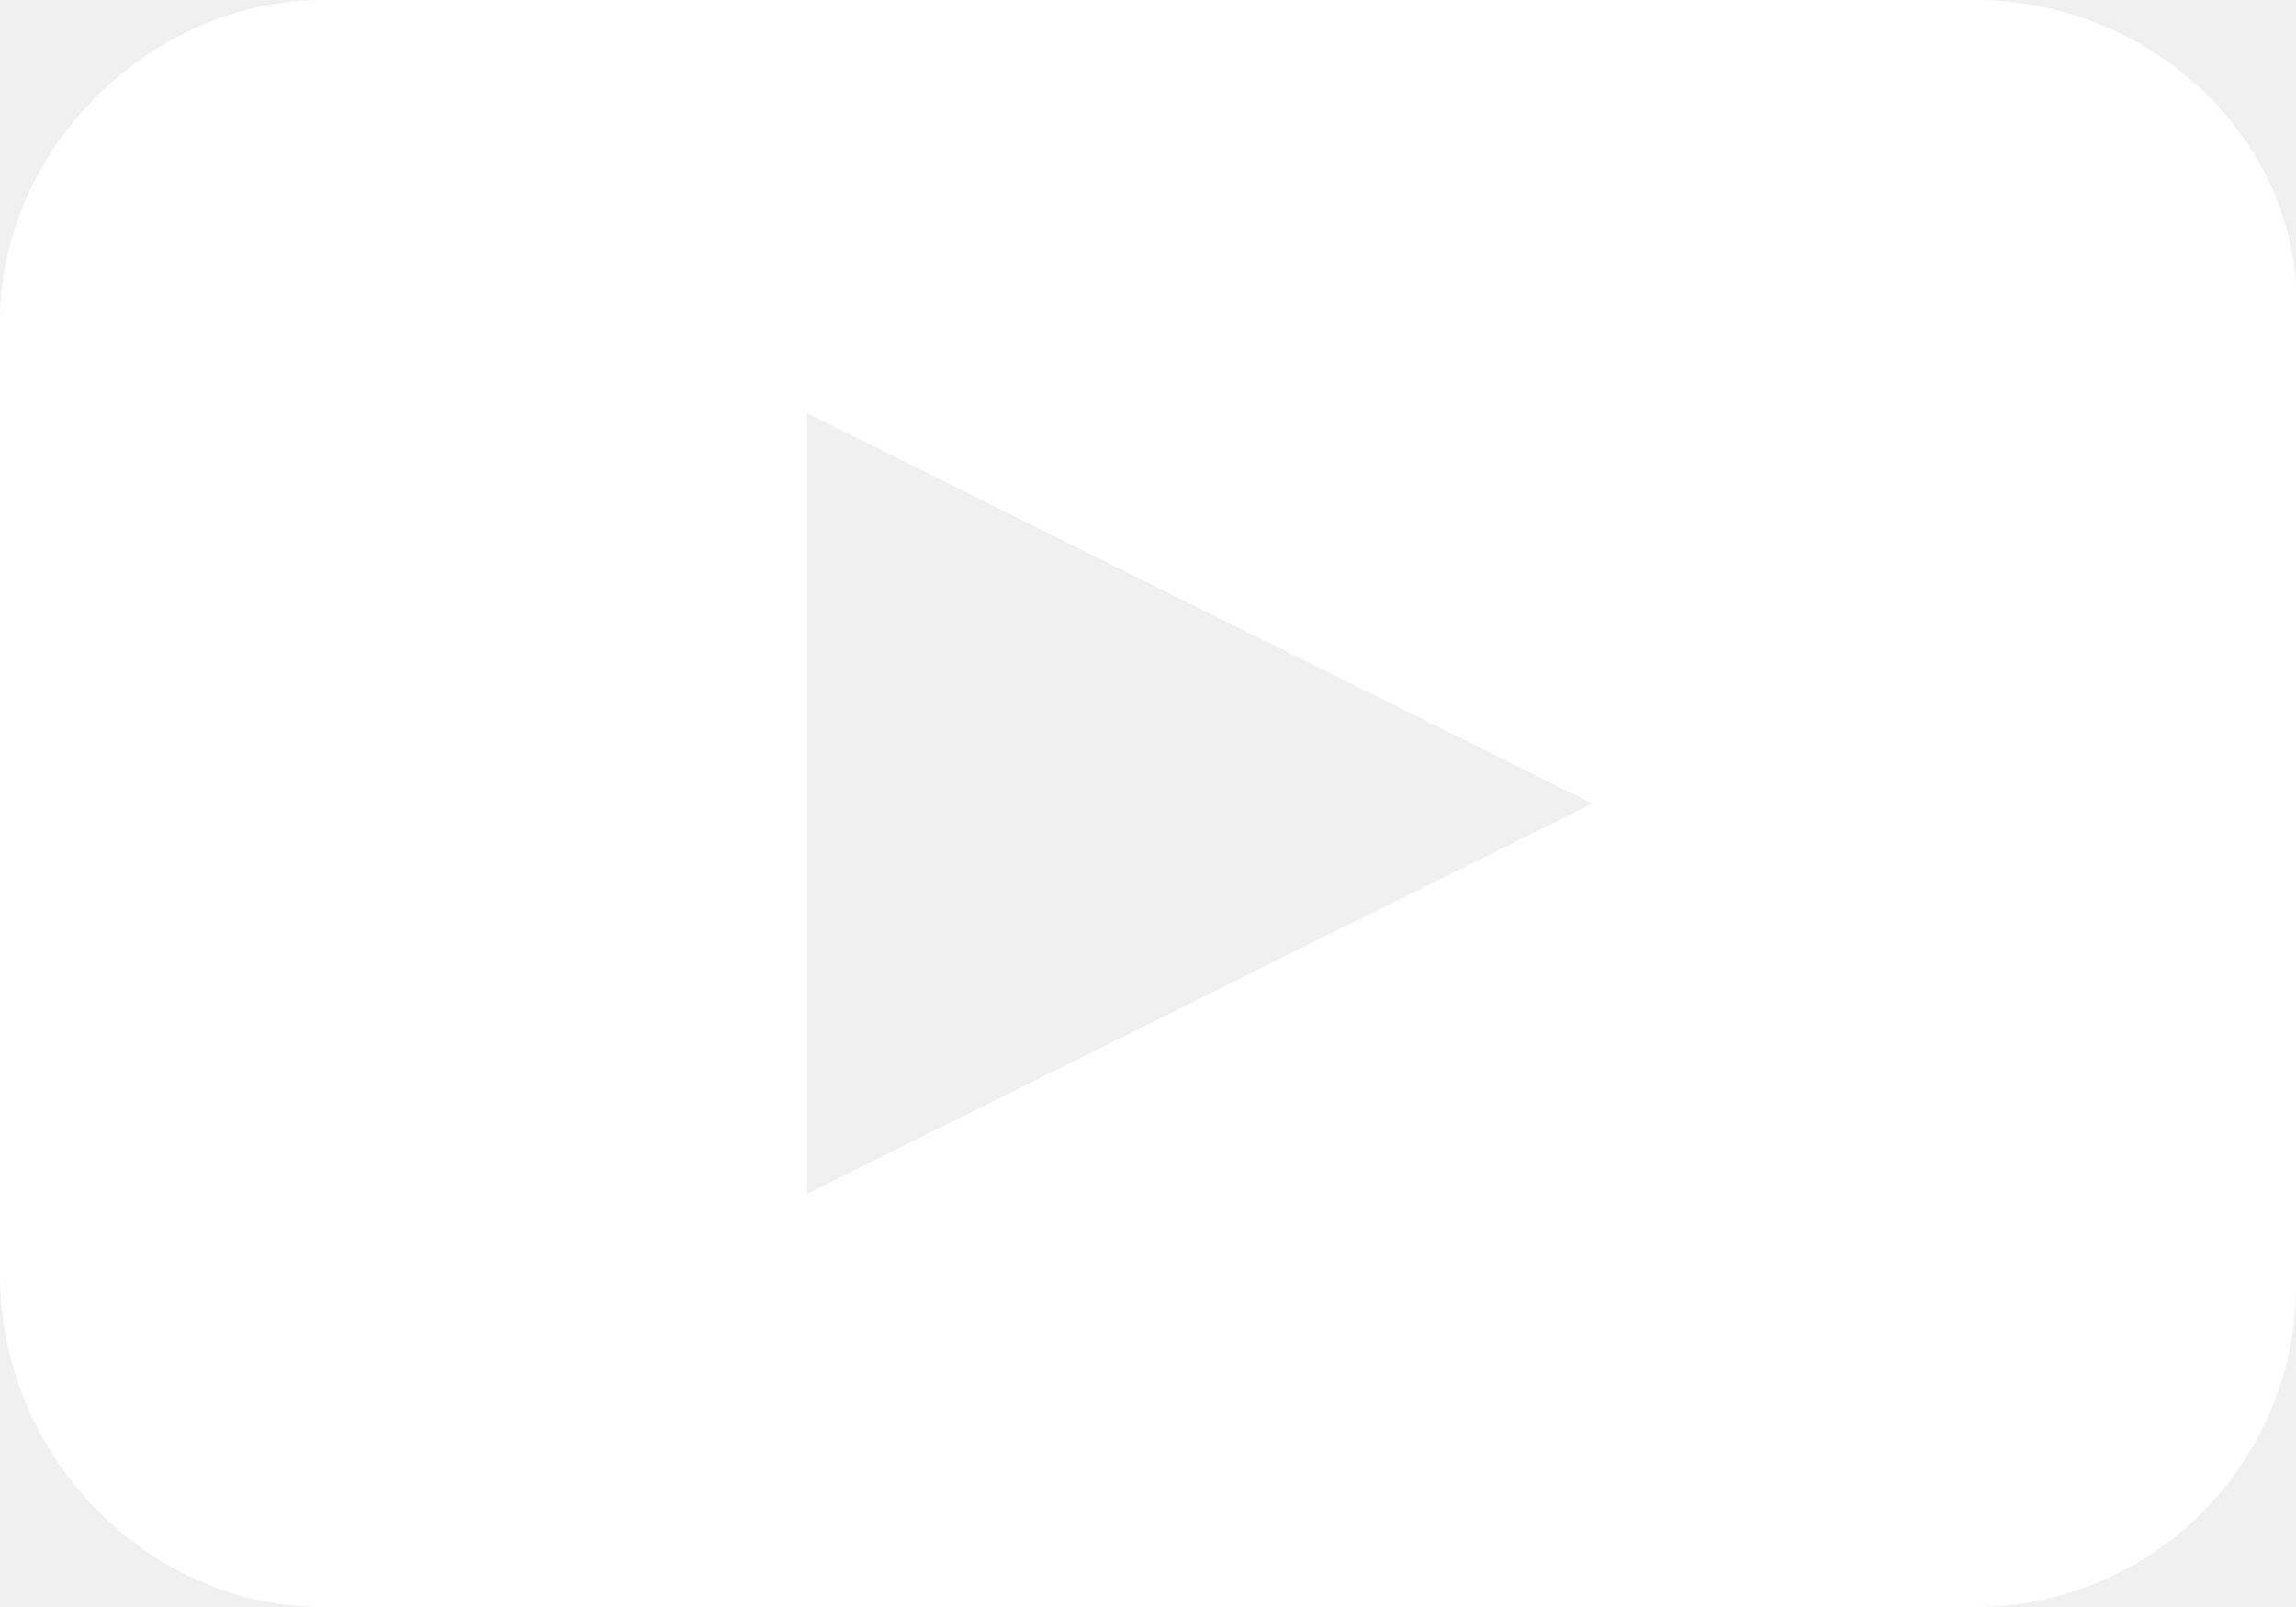
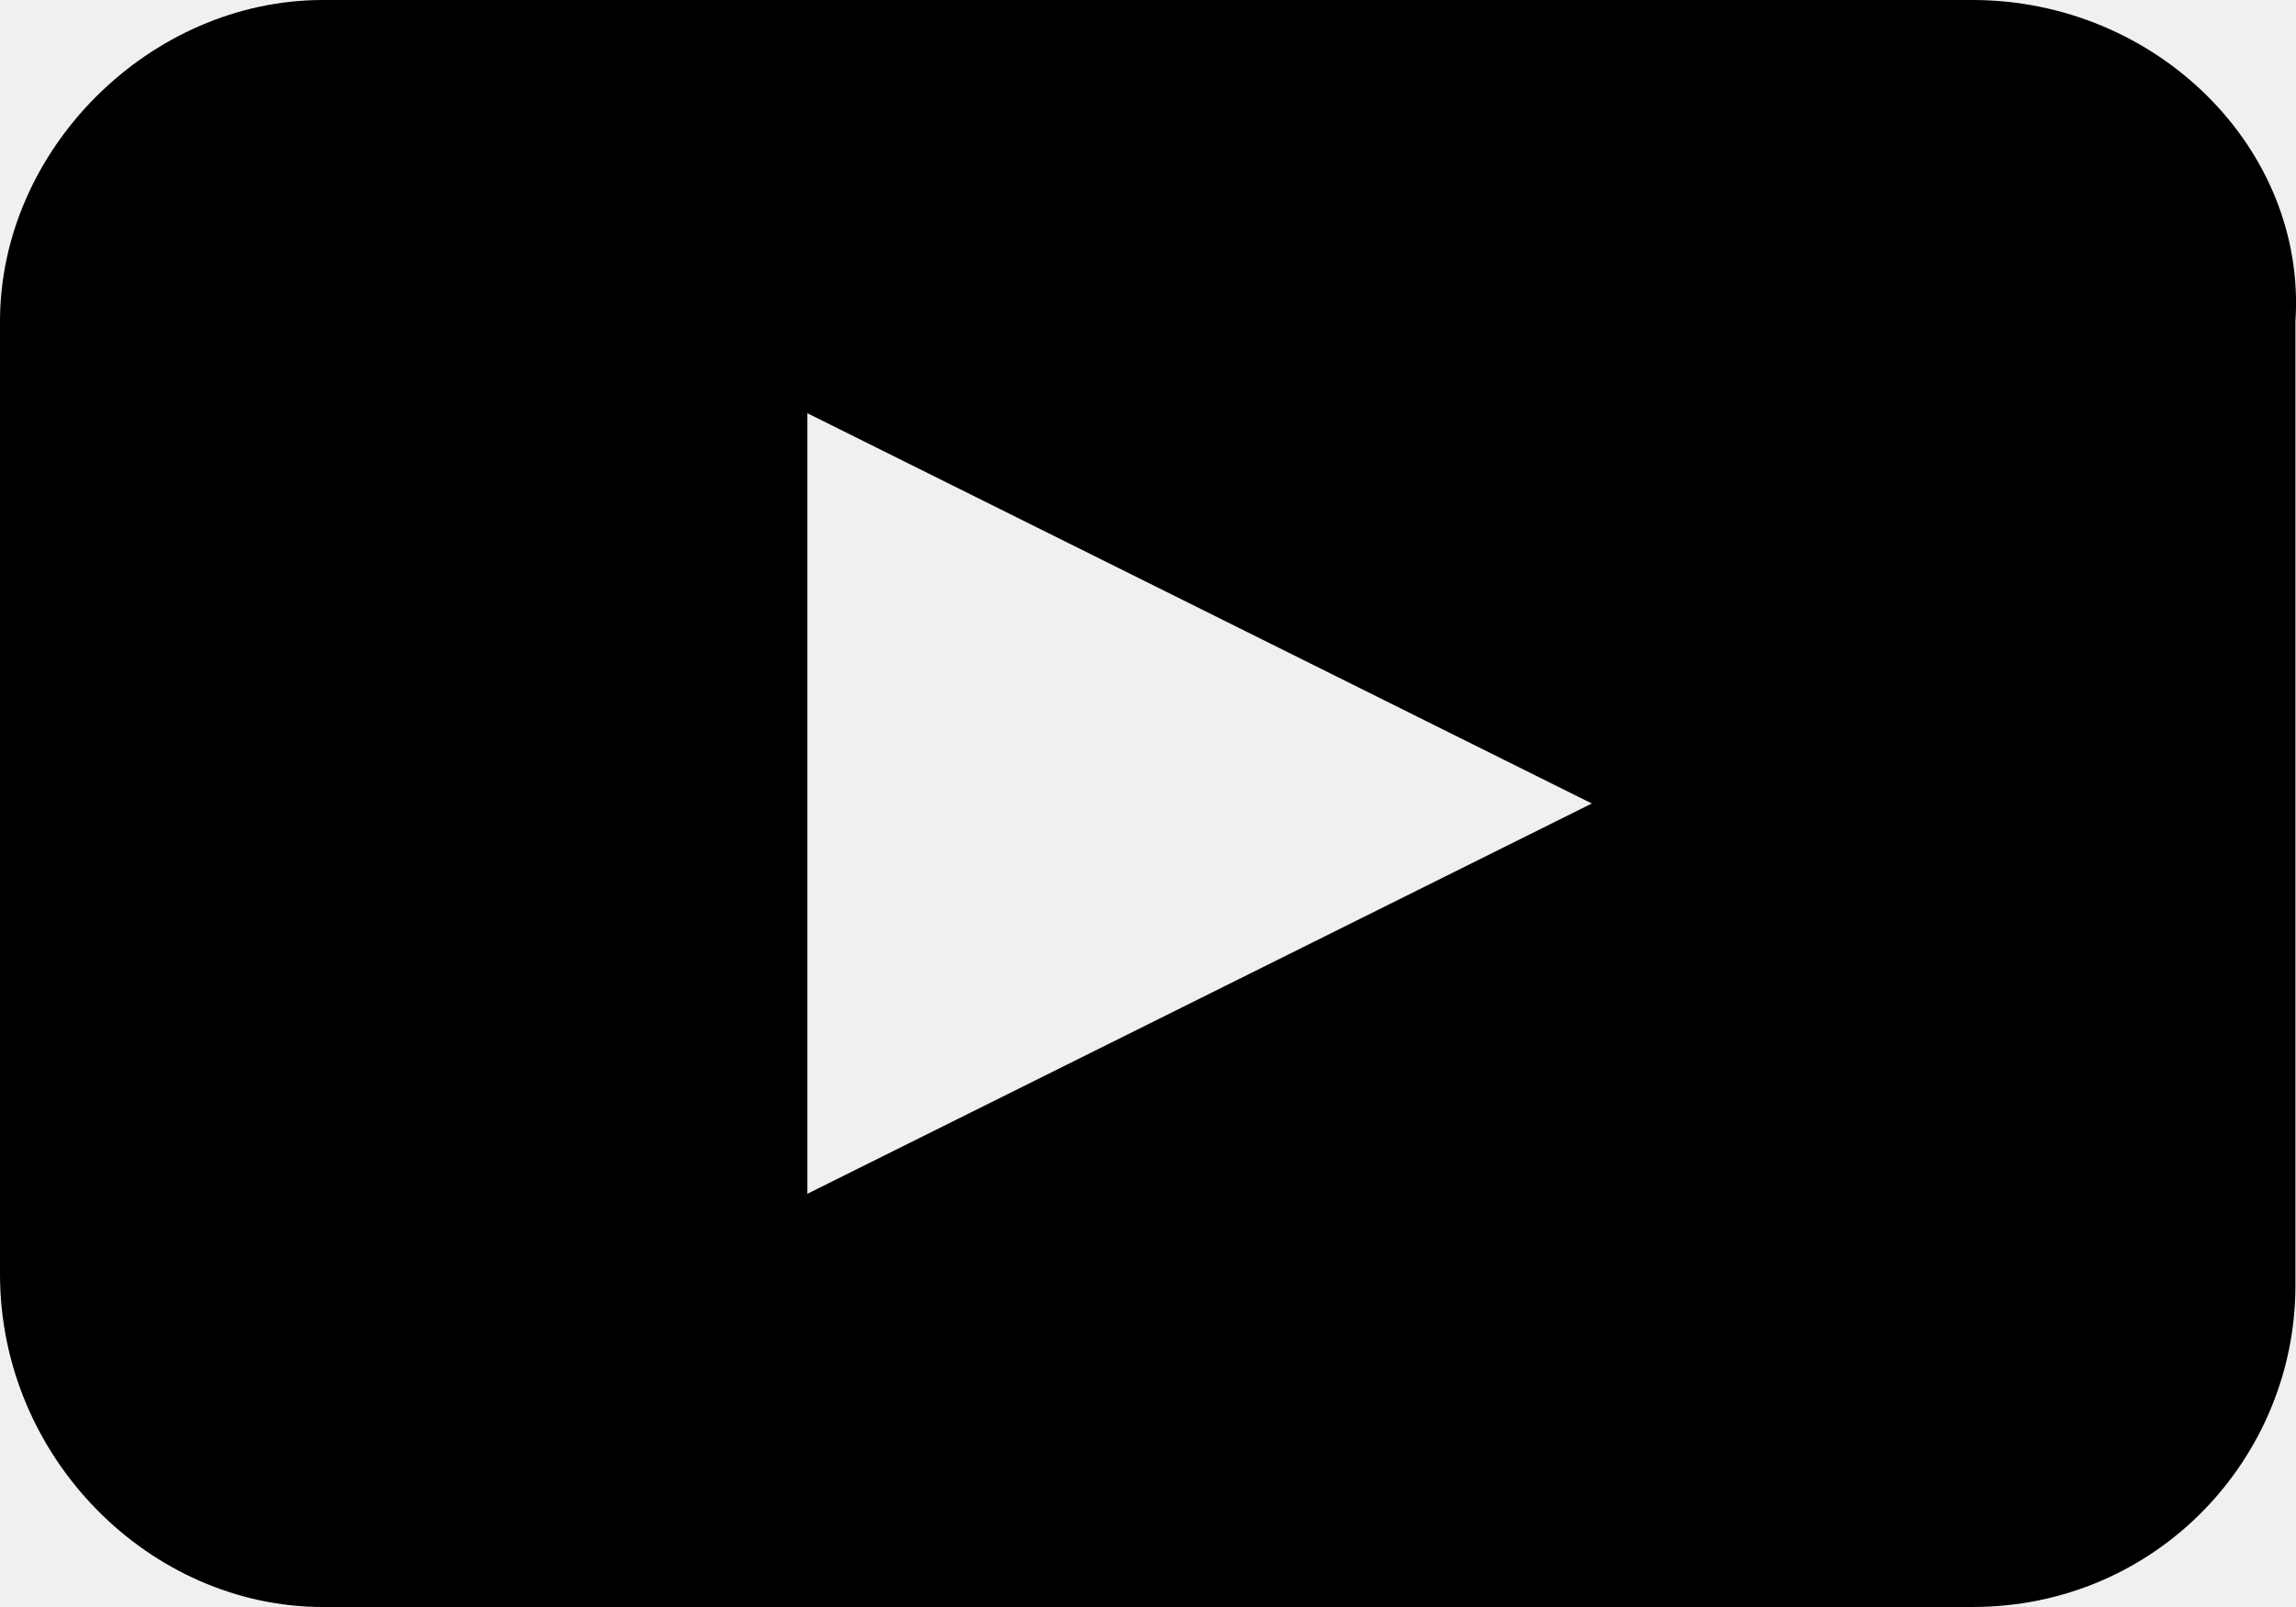
<svg xmlns="http://www.w3.org/2000/svg" width="20" height="14" viewBox="0 0 20 14">
-   <path d="M17.18 0H2.81C1.31 0 0 1.3 0 2.8v8.3C0 12.7 1.3 14 2.81 14h14.37A2.8 2.8 0 0 0 20 11.2V2.8c.1-1.5-1.2-2.8-2.8-2.8ZM7.03 10.4V3.6L13.87 7l-6.84 3.4Z" fill="#fff" />
+   <path d="M17.181 0H2.813C1.306 0 0 1.3 0 2.8V11.1C0 12.7 1.306 14 2.813 14H17.181C18.789 14 19.995 12.7 19.995 11.2V2.8C20.095 1.3 18.789 0 17.181 0ZM7.033 10.4V3.6L13.866 7L7.033 10.4Z" />
</svg>
